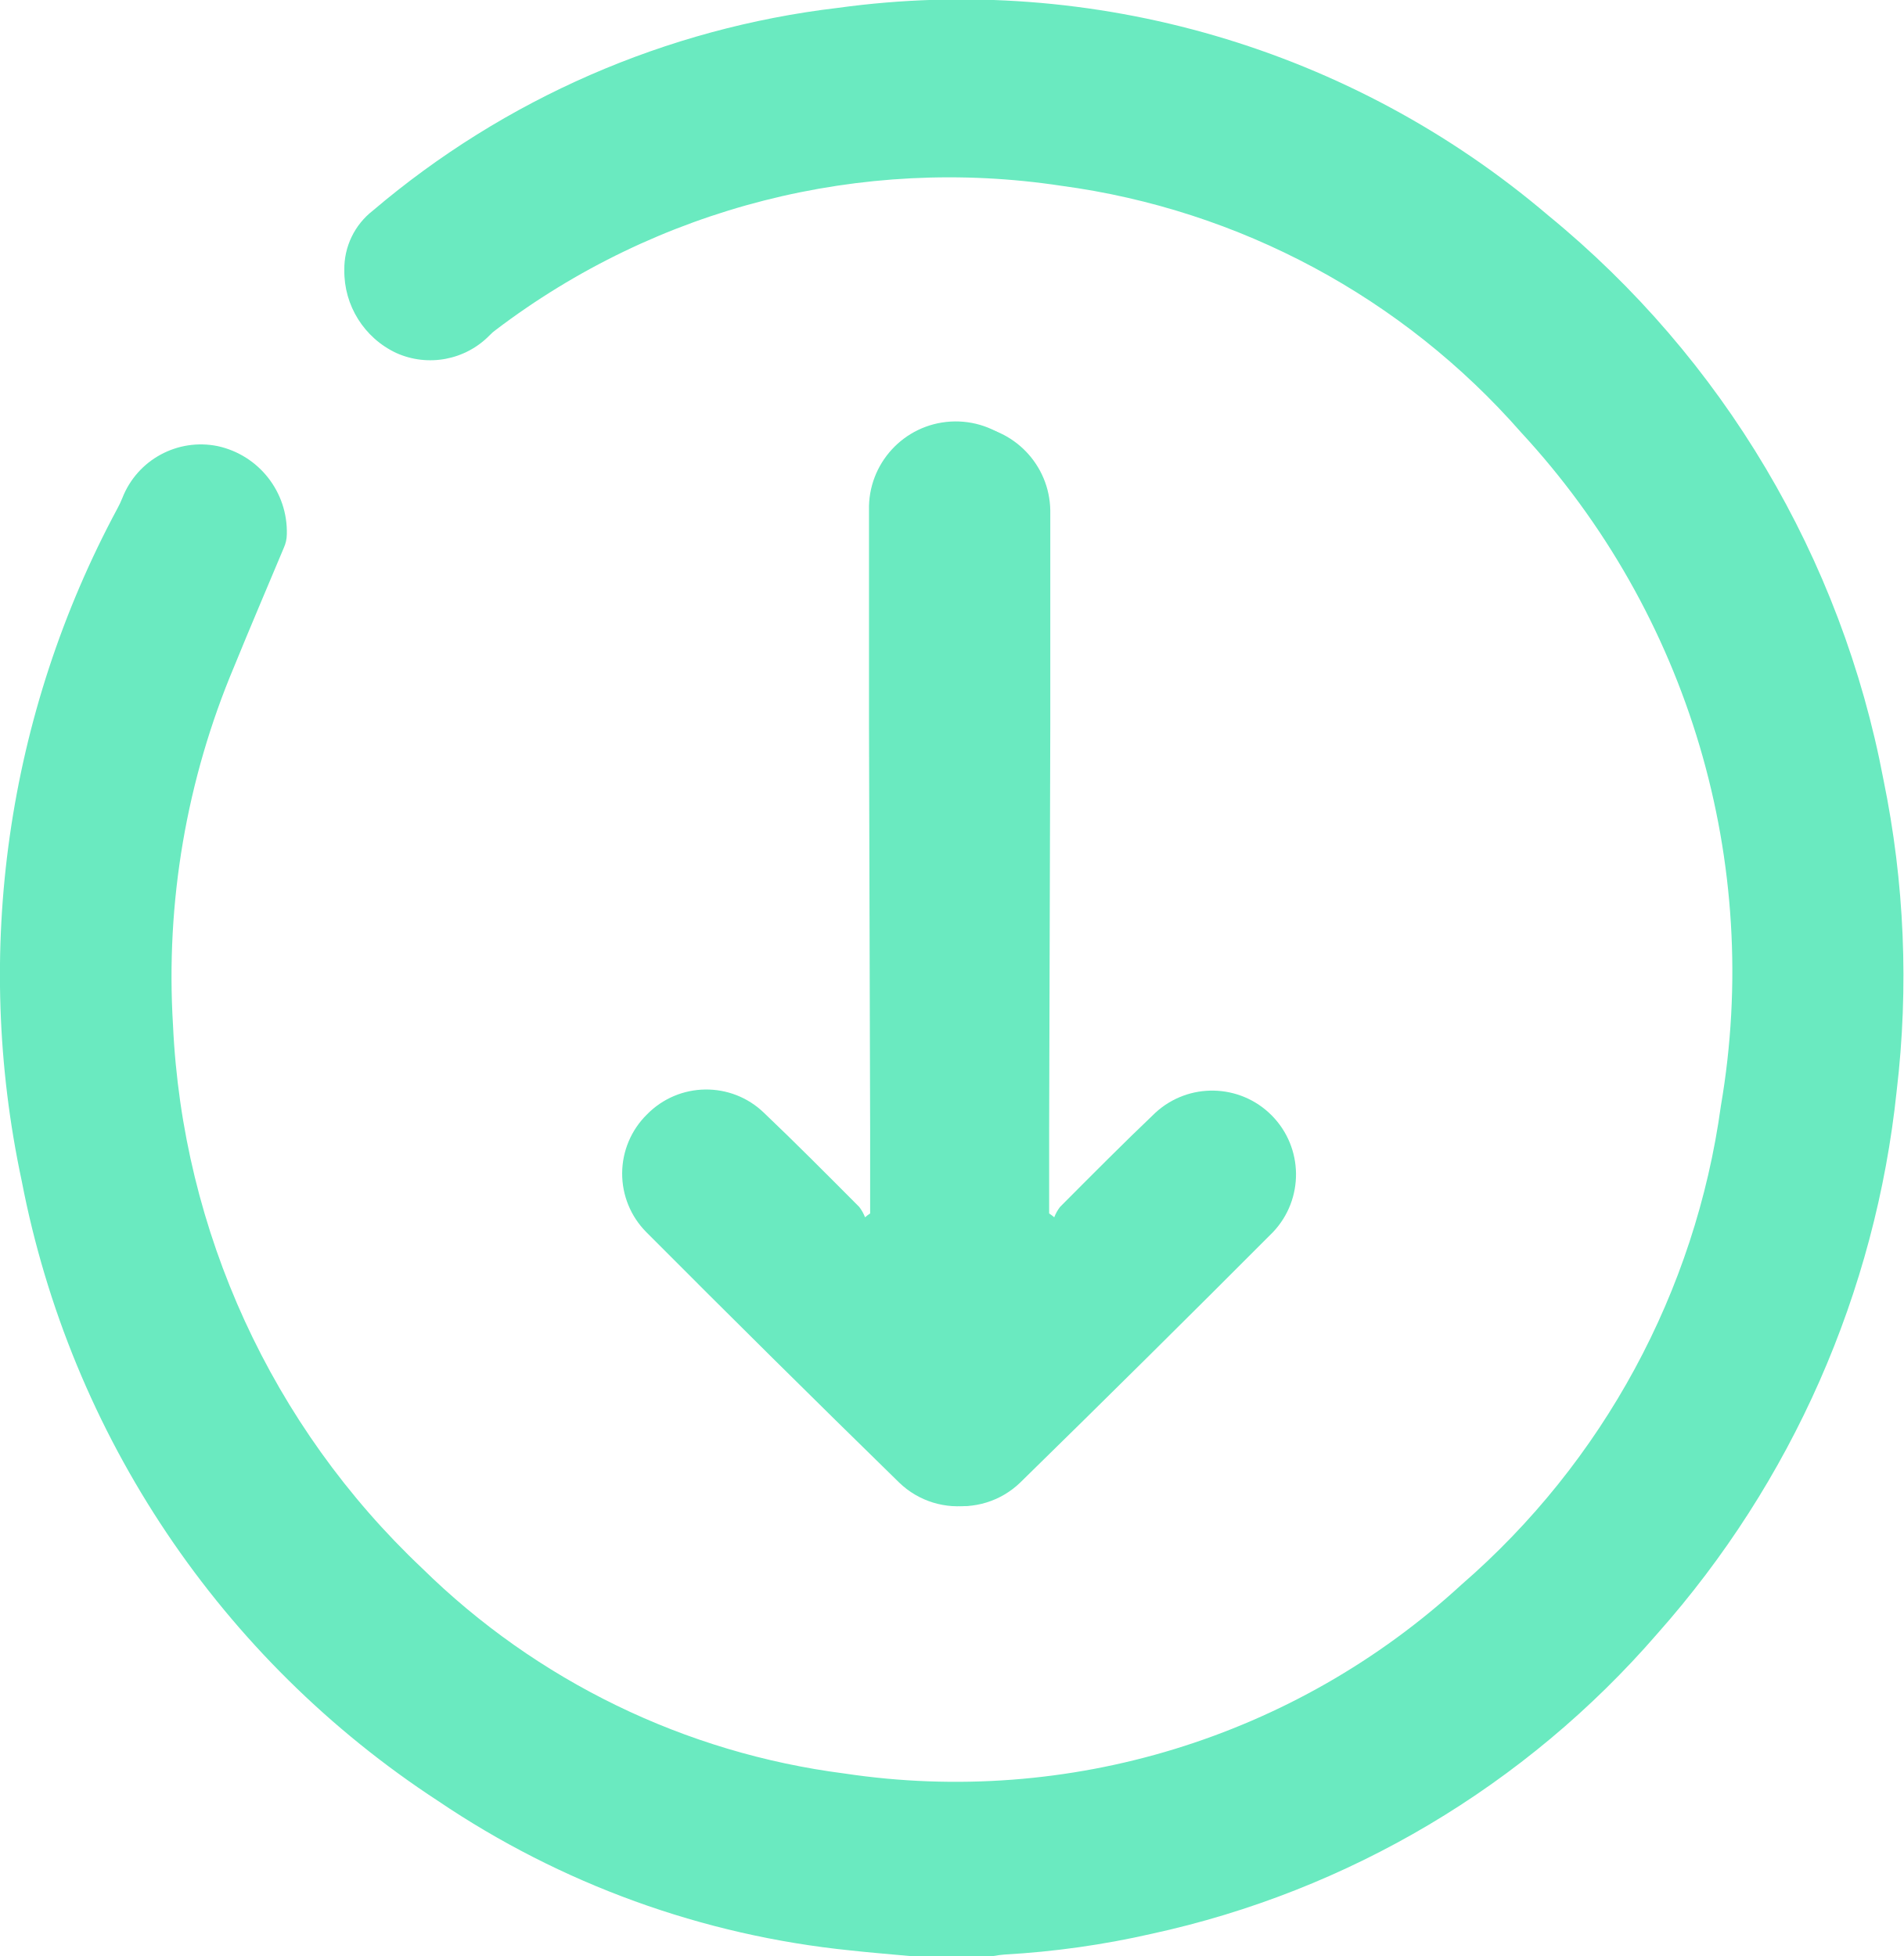
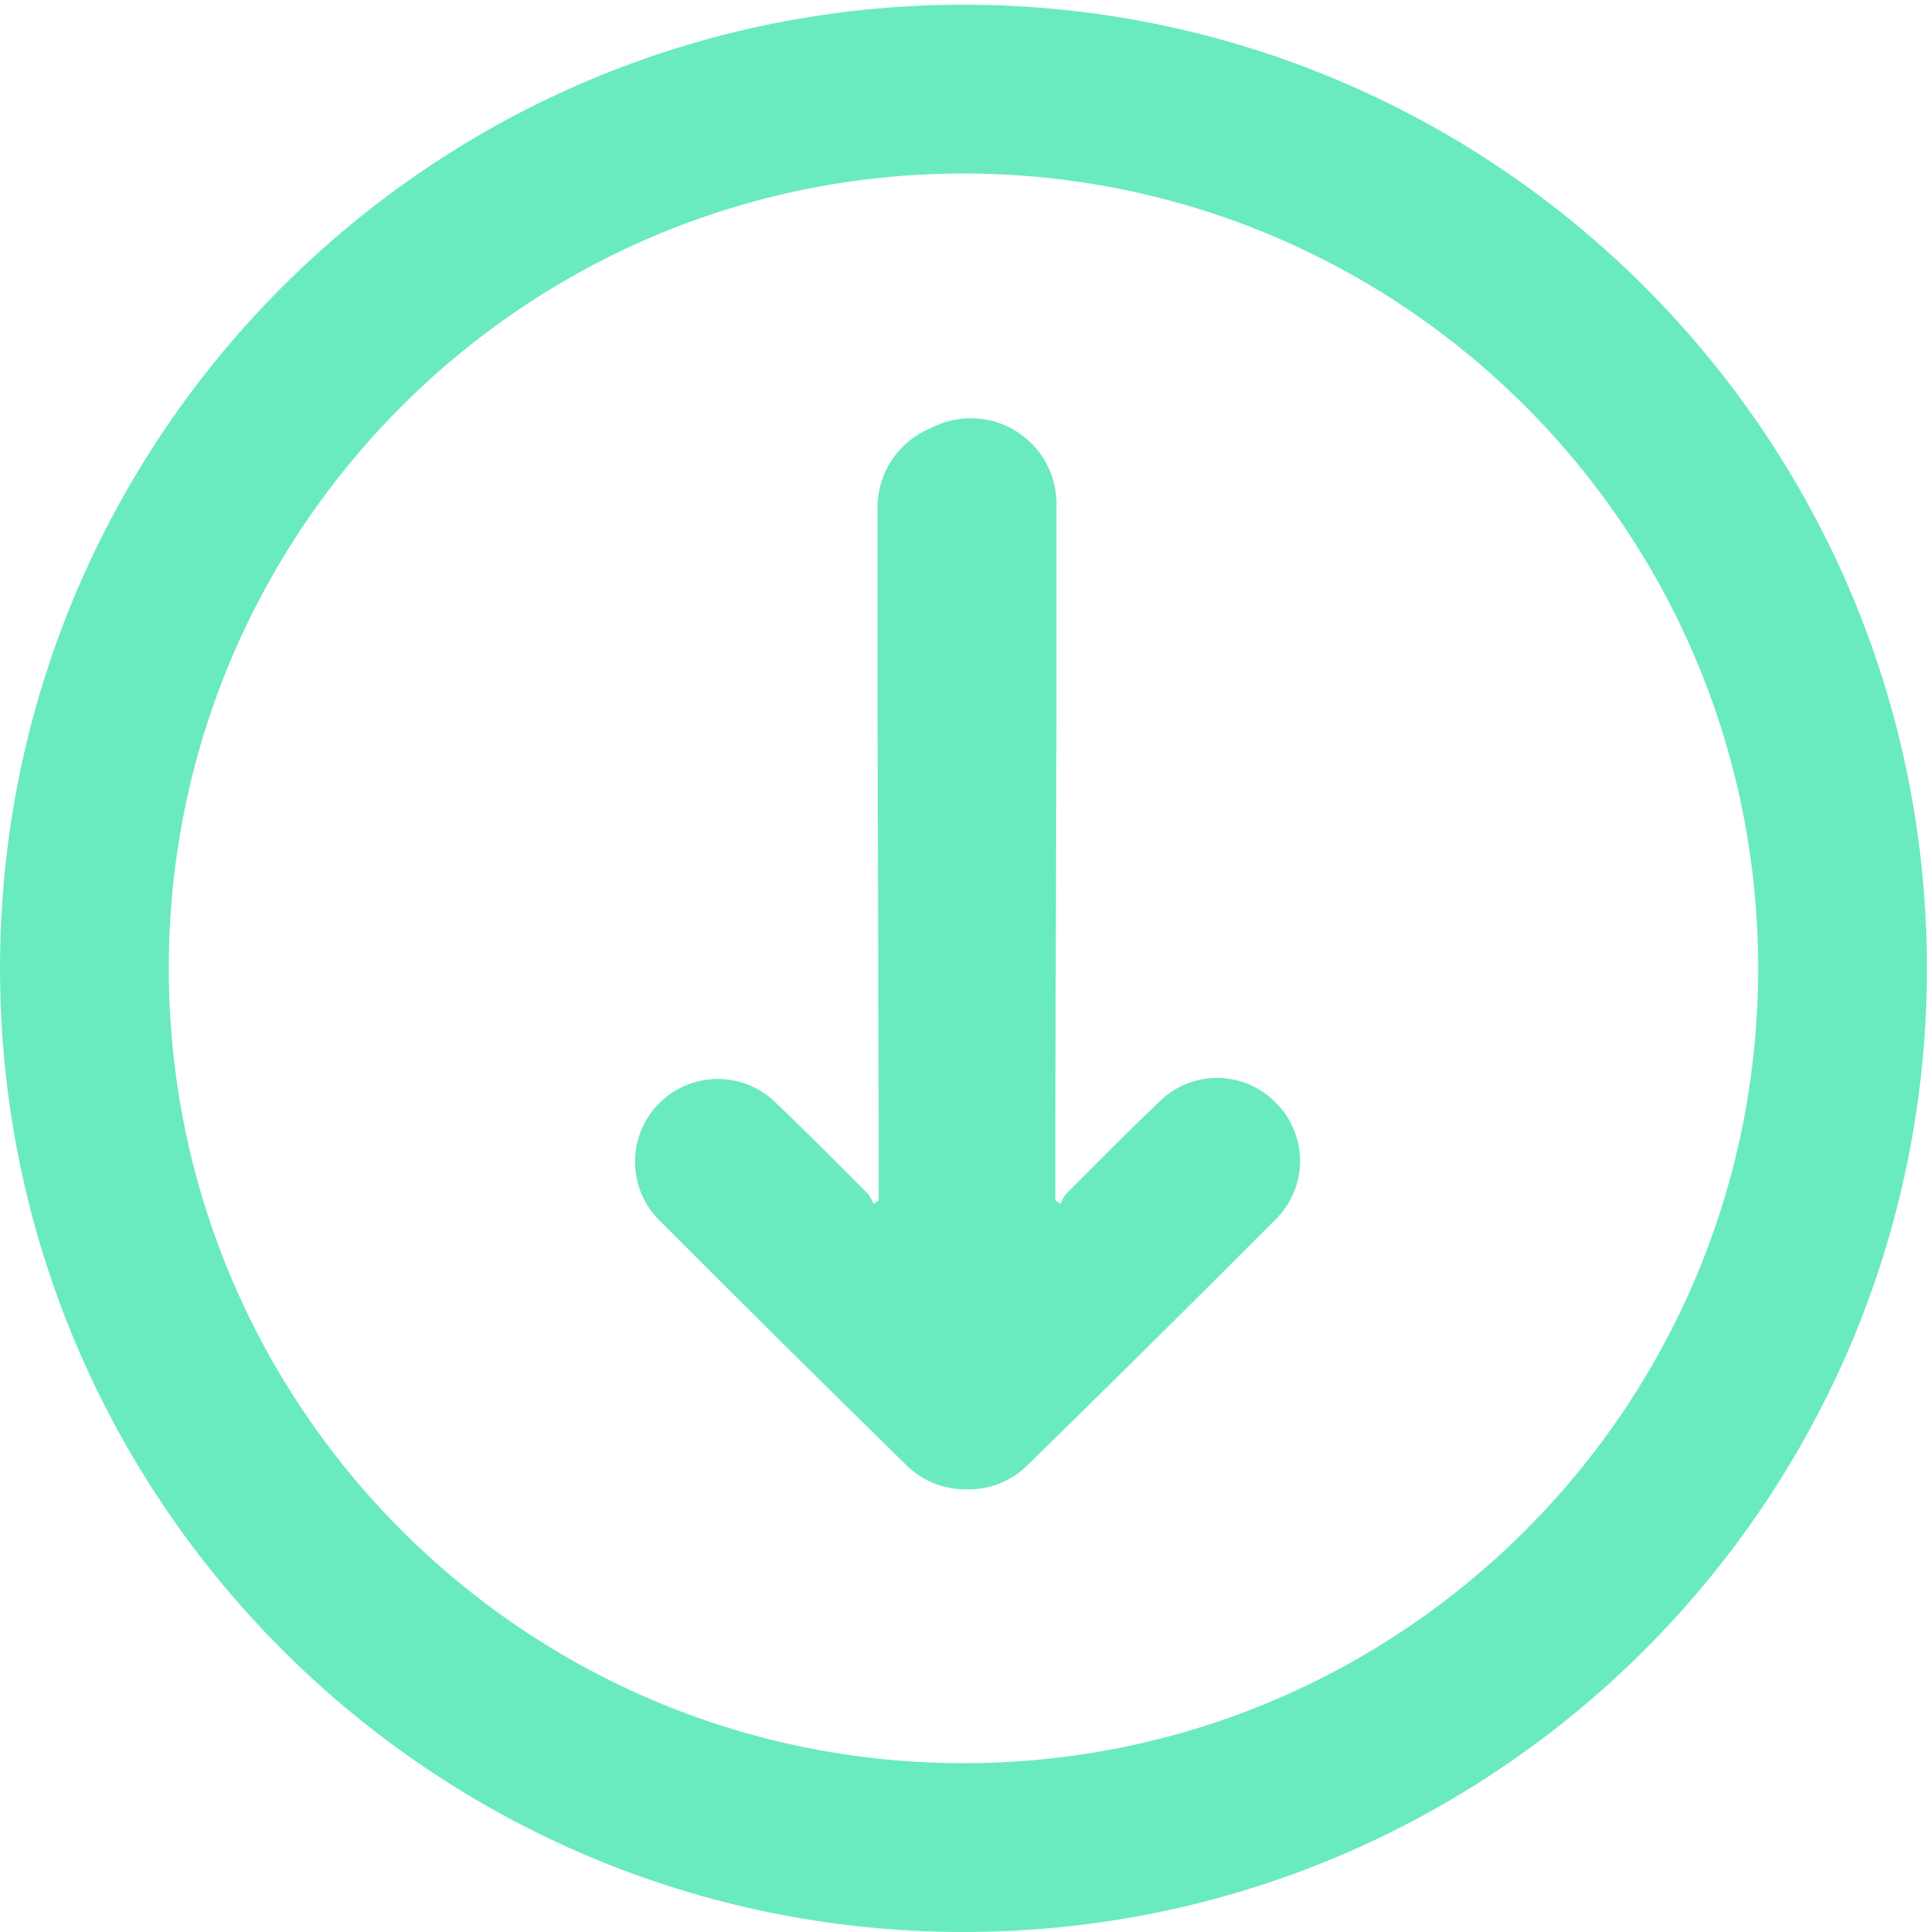
- <svg xmlns="http://www.w3.org/2000/svg" viewBox="0 0 18.342 18.853">
-   <defs>
-     <style>.a{fill:#6aeac0;}</style>
+ <svg xmlns="http://www.w3.org/2000/svg" viewBox="0 0 18.813 18.86" version="1.1" id="svg20" width="18.813" height="18.86">
+   <defs id="defs4">
+     <style id="style2">.a{fill:#66BE54;}</style>
+     <style id="style820">.a{fill:#ff6c6c;}</style>
  </defs>
-   <g transform="translate(34.55 55.562) rotate(180)">
-     <g transform="translate(22.05 41.044)">
-       <path class="a" d="M2.822,2.39h.817l3.889-.011c.69,0,1.381,0,2.071,0a.836.836,0,0,1,.1,1.668,1.591,1.591,0,0,1-.187.007q-4.277,0-8.55,0a1.1,1.1,0,0,1-.511-.093A.811.811,0,0,1,.228,2.67Q1.426,1.444,2.642.233A.8.8,0,0,1,3.777.24a.8.8,0,0,1,.015,1.127c-.295.31-.6.612-.907.918a.4.4,0,0,1-.1.056A.407.407,0,0,1,2.822,2.39Z" transform="translate(6.505 0) rotate(90)" />
-       <path class="a" d="M2.822,1.664h.817l3.889.011c.69,0,1.381,0,2.071,0A.836.836,0,0,0,9.7.011,1.591,1.591,0,0,0,9.517,0Q5.24,0,.967,0A1.1,1.1,0,0,0,.455.093.811.811,0,0,0,.228,1.385q1.2,1.226,2.415,2.437A.808.808,0,0,0,3.792,2.687c-.295-.31-.6-.612-.907-.918a.4.4,0,0,0-.1-.056A.407.407,0,0,0,2.822,1.664Z" transform="translate(4.054 0) rotate(90)" />
-     </g>
-     <g transform="translate(16.208 36.709)">
-       <g transform="translate(0 0)">
-         <path class="a" d="M9.568,0c.192.018.384.033.572.054a8.642,8.642,0,0,1,3.97,1.44,9.218,9.218,0,0,1,4.013,5.978,9.494,9.494,0,0,1-.923,6.481.923.923,0,0,0-.047.1.812.812,0,0,1-.919.5.847.847,0,0,1-.666-.85.325.325,0,0,1,.029-.13c.159-.38.322-.76.478-1.143a7.694,7.694,0,0,0,.59-3.456,7.687,7.687,0,0,0-2.4-5.236,7.093,7.093,0,0,0-4.071-1.979A7.2,7.2,0,0,0,4.249,3.579a7.447,7.447,0,0,0-2.5,4.614,7.65,7.65,0,0,0,1.925,6.492,7.156,7.156,0,0,0,4.429,2.377,7.222,7.222,0,0,0,5.453-1.39.387.387,0,0,0,.058-.051.8.8,0,0,1,.9-.17.871.871,0,0,1,.5.8.711.711,0,0,1-.275.572,8.448,8.448,0,0,1-4.48,1.954,8.725,8.725,0,0,1-6.846-2A9.249,9.249,0,0,1,.182,11.337a9.4,9.4,0,0,1-.127-3A9.343,9.343,0,0,1,2.36,3.108,8.962,8.962,0,0,1,7.234.214a8.521,8.521,0,0,1,1.419-.2A1.044,1.044,0,0,0,8.758,0C9.029,0,9.3,0,9.568,0Z" transform="translate(0.01)" />
-       </g>
-     </g>
+   <g id="g860" style="display:inline">
+     <path style="fill:#6aeac0;fill-opacity:1" class="a" d="m 10.304,11.717 v -0.817 l 0.011,-3.889 c 0,-0.69 0,-1.381 0,-2.071 a 0.836,0.836 0 0 0 -1.668,-0.1 1.591,1.591 0 0 0 -0.007,0.187 q 0,4.277 0,8.55 a 1.1,1.1 0 0 0 0.093,0.511 0.811,0.811 0 0 0 1.291,0.223 q 1.226,-1.198 2.437,-2.414 a 0.8,0.8 0 0 0 -0.007,-1.135 0.8,0.8 0 0 0 -1.127,-0.015 c -0.31,0.295 -0.612,0.6 -0.918,0.907 a 0.4,0.4 0 0 0 -0.056,0.1 0.407,0.407 0 0 0 -0.049,-0.037 z" id="path824-1-7" />
+     <path style="fill:#6aeac0;fill-opacity:1" class="a" d="m 8.579,11.717 v -0.817 l -0.011,-3.889 c 0,-0.69 0,-1.381 0,-2.071 a 0.836,0.836 0 0 1 1.664,-0.101 1.591,1.591 0 0 1 0.011,0.183 q 0,4.277 0,8.55 a 1.1,1.1 0 0 1 -0.093,0.512 0.811,0.811 0 0 1 -1.292,0.227 q -1.226,-1.2 -2.437,-2.415 a 0.808,0.808 0 0 1 1.135,-1.149 c 0.31,0.295 0.612,0.6 0.918,0.907 a 0.4,0.4 0 0 1 0.056,0.1 0.407,0.407 0 0 1 0.049,-0.037 z" id="path826-2-5" />
+     <ellipse ry="8.583" rx="8.583" cy="9.453" cx="9.407" id="path903-7-3" style="opacity:1;fill:none;fill-opacity:1;stroke:#6aeac0;stroke-width:1.648;stroke-miterlimit:4;stroke-dasharray:none;stroke-opacity:1" />
  </g>
</svg>
